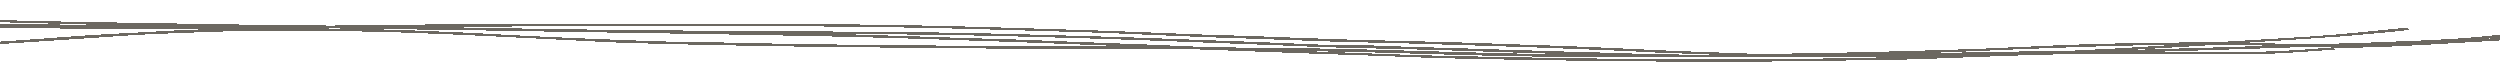
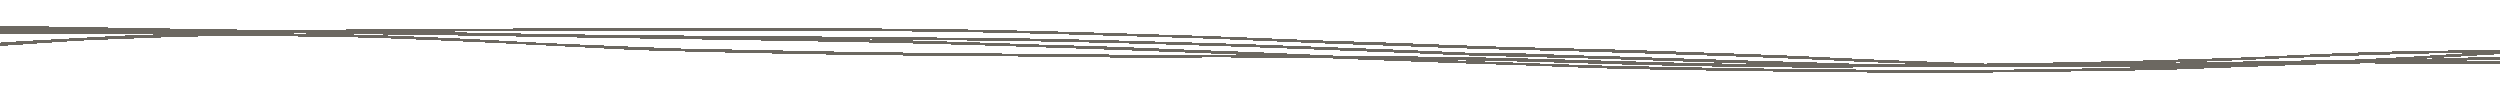
- <svg xmlns="http://www.w3.org/2000/svg" version="1.1" id="Layer_1" x="0px" y="0px" viewBox="0 0 1653.435 52.498" enable-background="new 0 0 1653.435 52.498" xml:space="preserve" shape-rendering="optimizeSpeed" stroke="#6c6861" vector-effect="non-scaling-stroke" stroke-width="1">
+ <svg xmlns="http://www.w3.org/2000/svg" version="1.1" id="Layer_1" x="0px" y="0px" viewBox="50 0 1403.435 52.498" enable-background="new 0 0 1653.435 52.498" xml:space="preserve" shape-rendering="optimizeSpeed" stroke="#6c6861" vector-effect="non-scaling-stroke" stroke-width="1">
  <path fill-rule="evenodd" clip-rule="evenodd" d="M-13.907,17.208c9.237,0.126,18.474,0.303,27.713,0.366  c19.594,0.134,39.192,0.198,58.789,0.312c11.326,0.065,22.652,0.273,33.977,0.238c27.683-0.087,55.364-0.277,83.046-0.428  c5.394-0.03,10.79-0.038,16.181-0.106c21.918-0.279,43.832-0.676,65.752-0.844c24.786-0.191,49.579-0.167,74.367-0.271  c12.22-0.051,24.437-0.253,36.655-0.259c43.153-0.022,86.308-0.112,129.458,0.062c31.989,0.13,63.998,0.371,95.949,1.036  c37.882,0.789,75.725,1.999,113.556,3.194c23.129,0.73,46.203,1.813,69.313,2.668c12.898,0.478,25.83,0.768,38.734,1.224  c19.703,0.696,39.377,1.576,59.096,2.171c22.948,0.691,45.937,1.104,68.896,1.742c15.957,0.444,31.893,1.058,47.836,1.609  c15.047,0.521,30.107,0.988,45.137,1.612c16.1,0.67,32.154,1.545,48.246,2.236c13.594,0.585,27.213,1.06,40.826,1.54  c10.748,0.38,21.496,0.872,32.264,1.001c22.988,0.276,45.994,0.537,68.982,0.456c25.521-0.091,51.049-0.414,76.547-0.919  c29.441-0.582,58.859-1.442,88.277-2.24c24.037-0.651,48.072-1.341,72.094-2.102c20.793-0.658,41.545-1.724,62.359-2.083  c18.176-0.313,36.209-1.151,54.289-1.855c18.271-0.711,36.475-1.648,54.322-3.632c4.904-0.545,5.701-0.497,8.891,0.145  c-0.654,0.214-1.24,0.56-1.682,0.525c-5.529-0.423-10.631,0.575-15.928,0.904c-13.16,0.815-26.295,1.734-39.486,2.43  c-14.271,0.753-28.586,1.375-42.908,1.908c-8.053,0.3-16.178,0.207-24.242,0.458c-25.459,0.792-50.902,1.709-76.365,2.49  c-28.514,0.874-57.027,1.778-85.566,2.439c-36.084,0.836-72.18,1.664-108.293,2.065c-24.416,0.271-48.873-0.195-73.312-0.338  c-8.799-0.051-17.615,0.019-26.391-0.213c-12.193-0.321-24.354-0.878-36.527-1.326c-10.025-0.369-20.062-0.684-30.072-1.104  c-7.867-0.331-15.691-0.852-23.557-1.177c-18.967-0.782-37.932-1.58-56.924-2.223c-28.676-0.97-57.371-1.852-86.068-2.695  c-14.889-0.437-29.816-0.617-44.702-1.082c-19.543-0.61-39.059-1.396-58.588-2.088c-11.47-0.405-22.958-0.715-34.417-1.174  c-18.436-0.736-36.847-1.592-55.281-2.335c-10.204-0.411-20.428-0.724-30.651-1.03c-21.164-0.634-42.33-1.25-63.5-1.844  c-39.849-1.117-79.751-1.584-119.667-1.806c-21.017-0.117-42.04-0.079-63.058-0.072c-23.362,0.009-46.723,0.056-70.083,0.099  c-18.517,0.033-37.035,0.049-55.55,0.141c-29.488,0.146-58.98,0.274-88.462,0.548c-26.06,0.242-52.106,0.765-78.166,0.993  c-24.262,0.212-48.536,0.318-72.801,0.253c-23.366-0.063-46.729-0.384-70.091-0.639c-13.085-0.142-26.162-0.379-39.243-0.573  C-13.928,17.482-13.917,17.345-13.907,17.208z" />
  <path fill-rule="evenodd" clip-rule="evenodd" d="M1543.484,32.302c-8.115,0.604-16.199,1.307-24.35,1.788  c-9.258,0.547-18.553,1.094-27.869,1.282c-10.758,0.217-21.561,0.061-32.338,0.029c-5.211-0.015-10.418-0.159-15.627-0.169  c-19.771-0.039-39.549-0.008-59.32-0.081c-12.043-0.044-24.08-0.312-36.123-0.326c-8.965-0.012-17.932,0.186-26.896,0.35  c-36.998,0.679-73.984,1.566-111.002,2.012c-27.303,0.329-54.643,0.179-81.963,0.075c-16.172-0.061-32.354-0.325-48.506-0.716  c-22.436-0.542-44.854-1.257-67.268-1.953c-22.236-0.69-44.449-1.526-66.693-2.155c-21.881-0.62-43.801-0.988-65.683-1.608  c-12.369-0.351-24.695-1.008-37.053-1.485c-13.246-0.513-26.505-0.967-39.755-1.464c-12.893-0.482-25.775-1.023-38.674-1.472  c-18.27-0.636-36.542-1.276-54.831-1.793c-23.138-0.654-46.282-1.286-69.441-1.74c-20.639-0.403-41.301-0.556-61.953-0.81  c-11.321-0.14-22.643-0.302-33.966-0.377c-13.665-0.091-27.332-0.082-40.998-0.15c-22.833-0.114-45.67-0.154-68.495-0.408  c-32.331-0.36-64.651-0.896-96.977-1.34c-16.53-0.228-33.062-0.411-49.593-0.624c-36.123-0.466-72.246-0.922-108.366-1.414  c-20.123-0.274-40.242-0.602-60.361-0.928c-19.22-0.312-38.445-0.602-57.656-1.001c-14.363-0.299-28.709-0.765-43.063-1.144  c-9.15-0.241-18.304-0.457-27.456-0.683c-1.034-0.025-2.07-0.041-3.072-0.516c3.626,0.083,7.255,0.158,10.879,0.252  c10.047,0.259,20.087,0.581,30.141,0.778c20.293,0.399,40.592,0.746,60.892,1.09c22.633,0.383,45.266,0.756,67.902,1.103  c18.683,0.285,37.369,0.521,56.054,0.786c25.688,0.365,51.374,0.74,77.062,1.102c10.78,0.151,21.563,0.259,32.341,0.422  c24.967,0.378,49.932,0.791,74.898,1.154c3.757,0.055,7.532-0.152,11.291-0.104c14.711,0.187,29.417,0.494,44.129,0.629  c14.913,0.136,29.834,0.067,44.748,0.182c33.061,0.254,66.119,0.543,99.177,0.863c15.458,0.149,30.921,0.304,46.363,0.638  c20.643,0.448,41.268,1.063,61.898,1.625c13.635,0.37,27.275,0.717,40.897,1.171c15.95,0.53,31.884,1.172,47.827,1.755  c13.795,0.504,27.6,0.958,41.388,1.5c13.418,0.527,26.816,1.154,40.232,1.703c3.934,0.161,7.914,0.382,11.832,0.275  c16.616-0.449,32.995,0.835,49.495,1.211c13.461,0.306,26.906,0.773,40.357,1.188c19.188,0.592,38.371,1.215,57.562,1.796  c13.092,0.397,26.211,0.641,39.281,1.137c30.146,1.146,60.375,0.949,90.568,1.147c20.99,0.137,42.006-0.316,63.006-0.596  c24.254-0.322,48.5-0.743,72.75-1.121c18.861-0.295,37.719-0.794,56.58-0.833c24.084-0.051,48.166,0.311,72.252,0.417  c18.877,0.084,37.762,0.15,56.641,0.04c17.281-0.102,34.367-1.166,51.336-2.604c1.74-0.147,3.5-0.25,5.254-0.373  C1543.273,31.978,1543.377,32.14,1543.484,32.302z" />
  <path fill-rule="evenodd" clip-rule="evenodd" d="M-26.423,29.211c10.882-0.519,21.817-0.885,32.636-1.594  c15.456-1.013,30.799-2.362,46.246-3.409c12.433-0.842,24.938-1.479,37.428-2.149c13.733-0.737,27.45-1.623,41.235-2.054  c16.663-0.521,33.39-0.853,50.09-0.866c21.205-0.018,42.433,0.175,63.611,0.632c19.021,0.411,38.016,1.177,56.969,2.018  c19.131,0.85,38.173,2.094,57.3,2.967c24.133,1.102,48.295,2.099,72.478,2.948c12.713,0.447,25.501,0.46,38.252,0.712  c21.892,0.432,43.771,1.026,65.671,1.317c33.604,0.445,67.222,0.696,100.833,1.021c17.437,0.168,34.875,0.393,52.314,0.457  c18.503,0.069,37.011-0.127,55.513-0.016c25.162,0.151,50.318,0.473,75.479,0.744c19.593,0.211,39.191,0.383,58.775,0.711  c14.729,0.245,29.442,0.692,44.159,1.08c30.33,0.8,60.639,1.824,90.99,2.369c27.832,0.5,55.707,0.584,83.566,0.673  c16.52,0.054,33.047-0.185,49.562-0.389c23.182-0.287,46.371-0.537,69.533-1.036c27.289-0.588,54.58-1.291,81.822-2.197  c20.785-0.691,41.492-1.827,62.256-2.668c12.525-0.508,25.074-0.979,37.639-1.201c23.883-0.423,47.777-0.842,71.676-0.896  c13.266-0.029,26.545,0.676,39.816,1.056c12.559,0.359,25.129,1.097,37.666,0.996c15.781-0.127,31.539-0.903,47.295-1.466  c7.869-0.281,15.75-0.6,23.562-1.091c16.348-1.026,32.654-2.182,48.982-3.271c0.963-0.063,1.965-0.008,3.195,0.342  c-0.791,0.203-1.541,0.54-2.373,0.587c-4.279,0.24-8.59,0.358-12.865,0.607c-15.84,0.921-31.648,1.955-47.51,2.801  c-19.977,1.065-39.975,2.286-60.137,2.06c-14.359-0.161-28.689-0.819-43.039-1.194c-12.021-0.315-24.047-0.675-36.086-0.771  c-12.93-0.104-25.879-0.041-38.807,0.165c-15.086,0.24-30.166,0.64-45.229,1.108c-16.67,0.519-33.328,1.155-49.977,1.813  c-16.105,0.636-32.174,1.474-48.289,2.024c-16.842,0.575-33.715,0.998-50.592,1.333c-20.289,0.403-40.596,0.685-60.9,0.946  c-28.568,0.367-57.133,0.771-85.707,0.962c-18.693,0.125-37.404,0.043-56.094-0.199c-22.104-0.287-44.199-0.764-66.281-1.312  c-22.611-0.562-45.184-1.451-67.801-1.941c-29.806-0.646-59.632-1.107-89.458-1.526c-22.818-0.32-45.649-0.543-68.477-0.642  c-18.515-0.079-37.036,0.202-55.55,0.118c-19.77-0.091-39.535-0.444-59.305-0.641c-14.201-0.142-28.41-0.174-42.611-0.324  c-25.168-0.267-50.342-0.468-75.496-0.916c-29.635-0.527-59.266-1.166-88.865-1.997c-15.052-0.423-30.035-1.352-45.039-2.09  c-15.902-0.782-31.779-1.664-47.691-2.404c-18.413-0.855-36.833-1.702-55.283-2.366c-13.97-0.503-27.984-0.844-41.993-1.022  c-19.761-0.251-39.563-0.637-59.296-0.32c-22.783,0.364-45.532,1.313-68.249,2.238c-11.787,0.479-23.48,1.433-35.203,2.211  c-21.307,1.416-42.58,2.938-63.915,4.261c-9.417,0.584-18.954,0.793-28.437,1.172C-26.423,29.531-26.423,29.371-26.423,29.211z" />
  <path fill-rule="evenodd" clip-rule="evenodd" d="M-5.724,16.175c10.05,0.153,20.096,0.375,30.146,0.448  c21.035,0.154,42.072,0.272,63.109,0.33c37.393,0.104,74.79,0.023,112.176,0.265c28.394,0.184,56.775,0.743,85.162,1.141  c13.837,0.194,27.678,0.349,41.507,0.615c19.578,0.379,39.143,0.882,58.719,1.256c8.441,0.16,16.904,0.079,25.35,0.196  c23.72,0.33,47.443,0.64,71.152,1.082c28.194,0.525,56.388,1.084,84.558,1.812c22.61,0.585,45.182,1.46,67.775,2.176  c13.267,0.42,26.554,0.727,39.816,1.18c12.183,0.416,24.342,0.979,36.518,1.442c16.656,0.636,33.329,1.195,49.975,1.868  c16.102,0.651,32.18,1.423,48.277,2.109c13.949,0.596,27.902,1.187,41.867,1.711c25.785,0.97,51.571,1.93,77.37,2.812  c13.08,0.448,26.182,0.807,39.289,1.055c31.066,0.587,62.135,1.196,93.213,1.583c24.428,0.304,48.875,0.37,73.312,0.389  c21.564,0.017,43.145-0.016,64.697-0.322c25.154-0.357,50.299-0.938,75.416-1.608c18.83-0.502,37.635-1.219,56.42-1.983  c21.473-0.875,42.945-1.777,64.35-2.913c19.266-1.022,38.434-2.404,57.662-3.579c25.441-1.556,50.916-3,76.334-4.628  c9.934-0.637,19.773-1.585,29.604-2.5c10.352-0.963,20.645-2.057,30.963-3.093c1.002-0.101,2.01-0.189,3.016-0.284  c0.146,0.153,0.291,0.306,0.436,0.458c-1.109,0.221-2.172,0.538-3.332,0.646c-13.699,1.284-27.35,2.714-41.143,3.755  c-18.945,1.431-38.01,2.553-57.018,3.825c-8.352,0.559-16.67,1.223-25.033,1.736c-17.971,1.104-35.965,2.136-53.941,3.206  c-11.225,0.668-22.416,1.452-33.664,2.006c-14.113,0.693-28.264,1.232-42.406,1.783c-15.045,0.587-30.096,1.119-45.145,1.657  c-11.285,0.404-22.562,0.957-33.871,1.139c-35.578,0.571-71.166,1.187-106.76,1.421c-25.879,0.171-51.777-0.165-77.666-0.404  c-22.102-0.204-44.197-0.555-66.291-0.914c-17.783-0.29-35.57-0.586-53.328-1.072c-14.699-0.403-29.355-1.112-44.037-1.645  c-11.107-0.401-22.231-0.712-33.343-1.106c-20.428-0.726-40.857-1.436-61.27-2.241c-25.232-0.995-50.437-2.126-75.67-3.118  c-27.754-1.092-55.514-2.175-83.296-3.11c-32.09-1.081-64.187-2.175-96.32-2.938c-37.516-0.891-75.074-1.462-112.618-2.114  c-30.361-0.527-60.731-0.951-91.093-1.453c-28.207-0.466-56.406-1.021-84.614-1.451c-25.871-0.395-51.747-0.771-77.627-0.982  c-26.781-0.218-53.571-0.246-80.356-0.321c-28.409-0.081-56.82-0.044-85.227-0.213c-11.113-0.066-22.214-0.553-33.321-0.848  C-5.857,16.348-5.791,16.261-5.724,16.175z" />
</svg>
